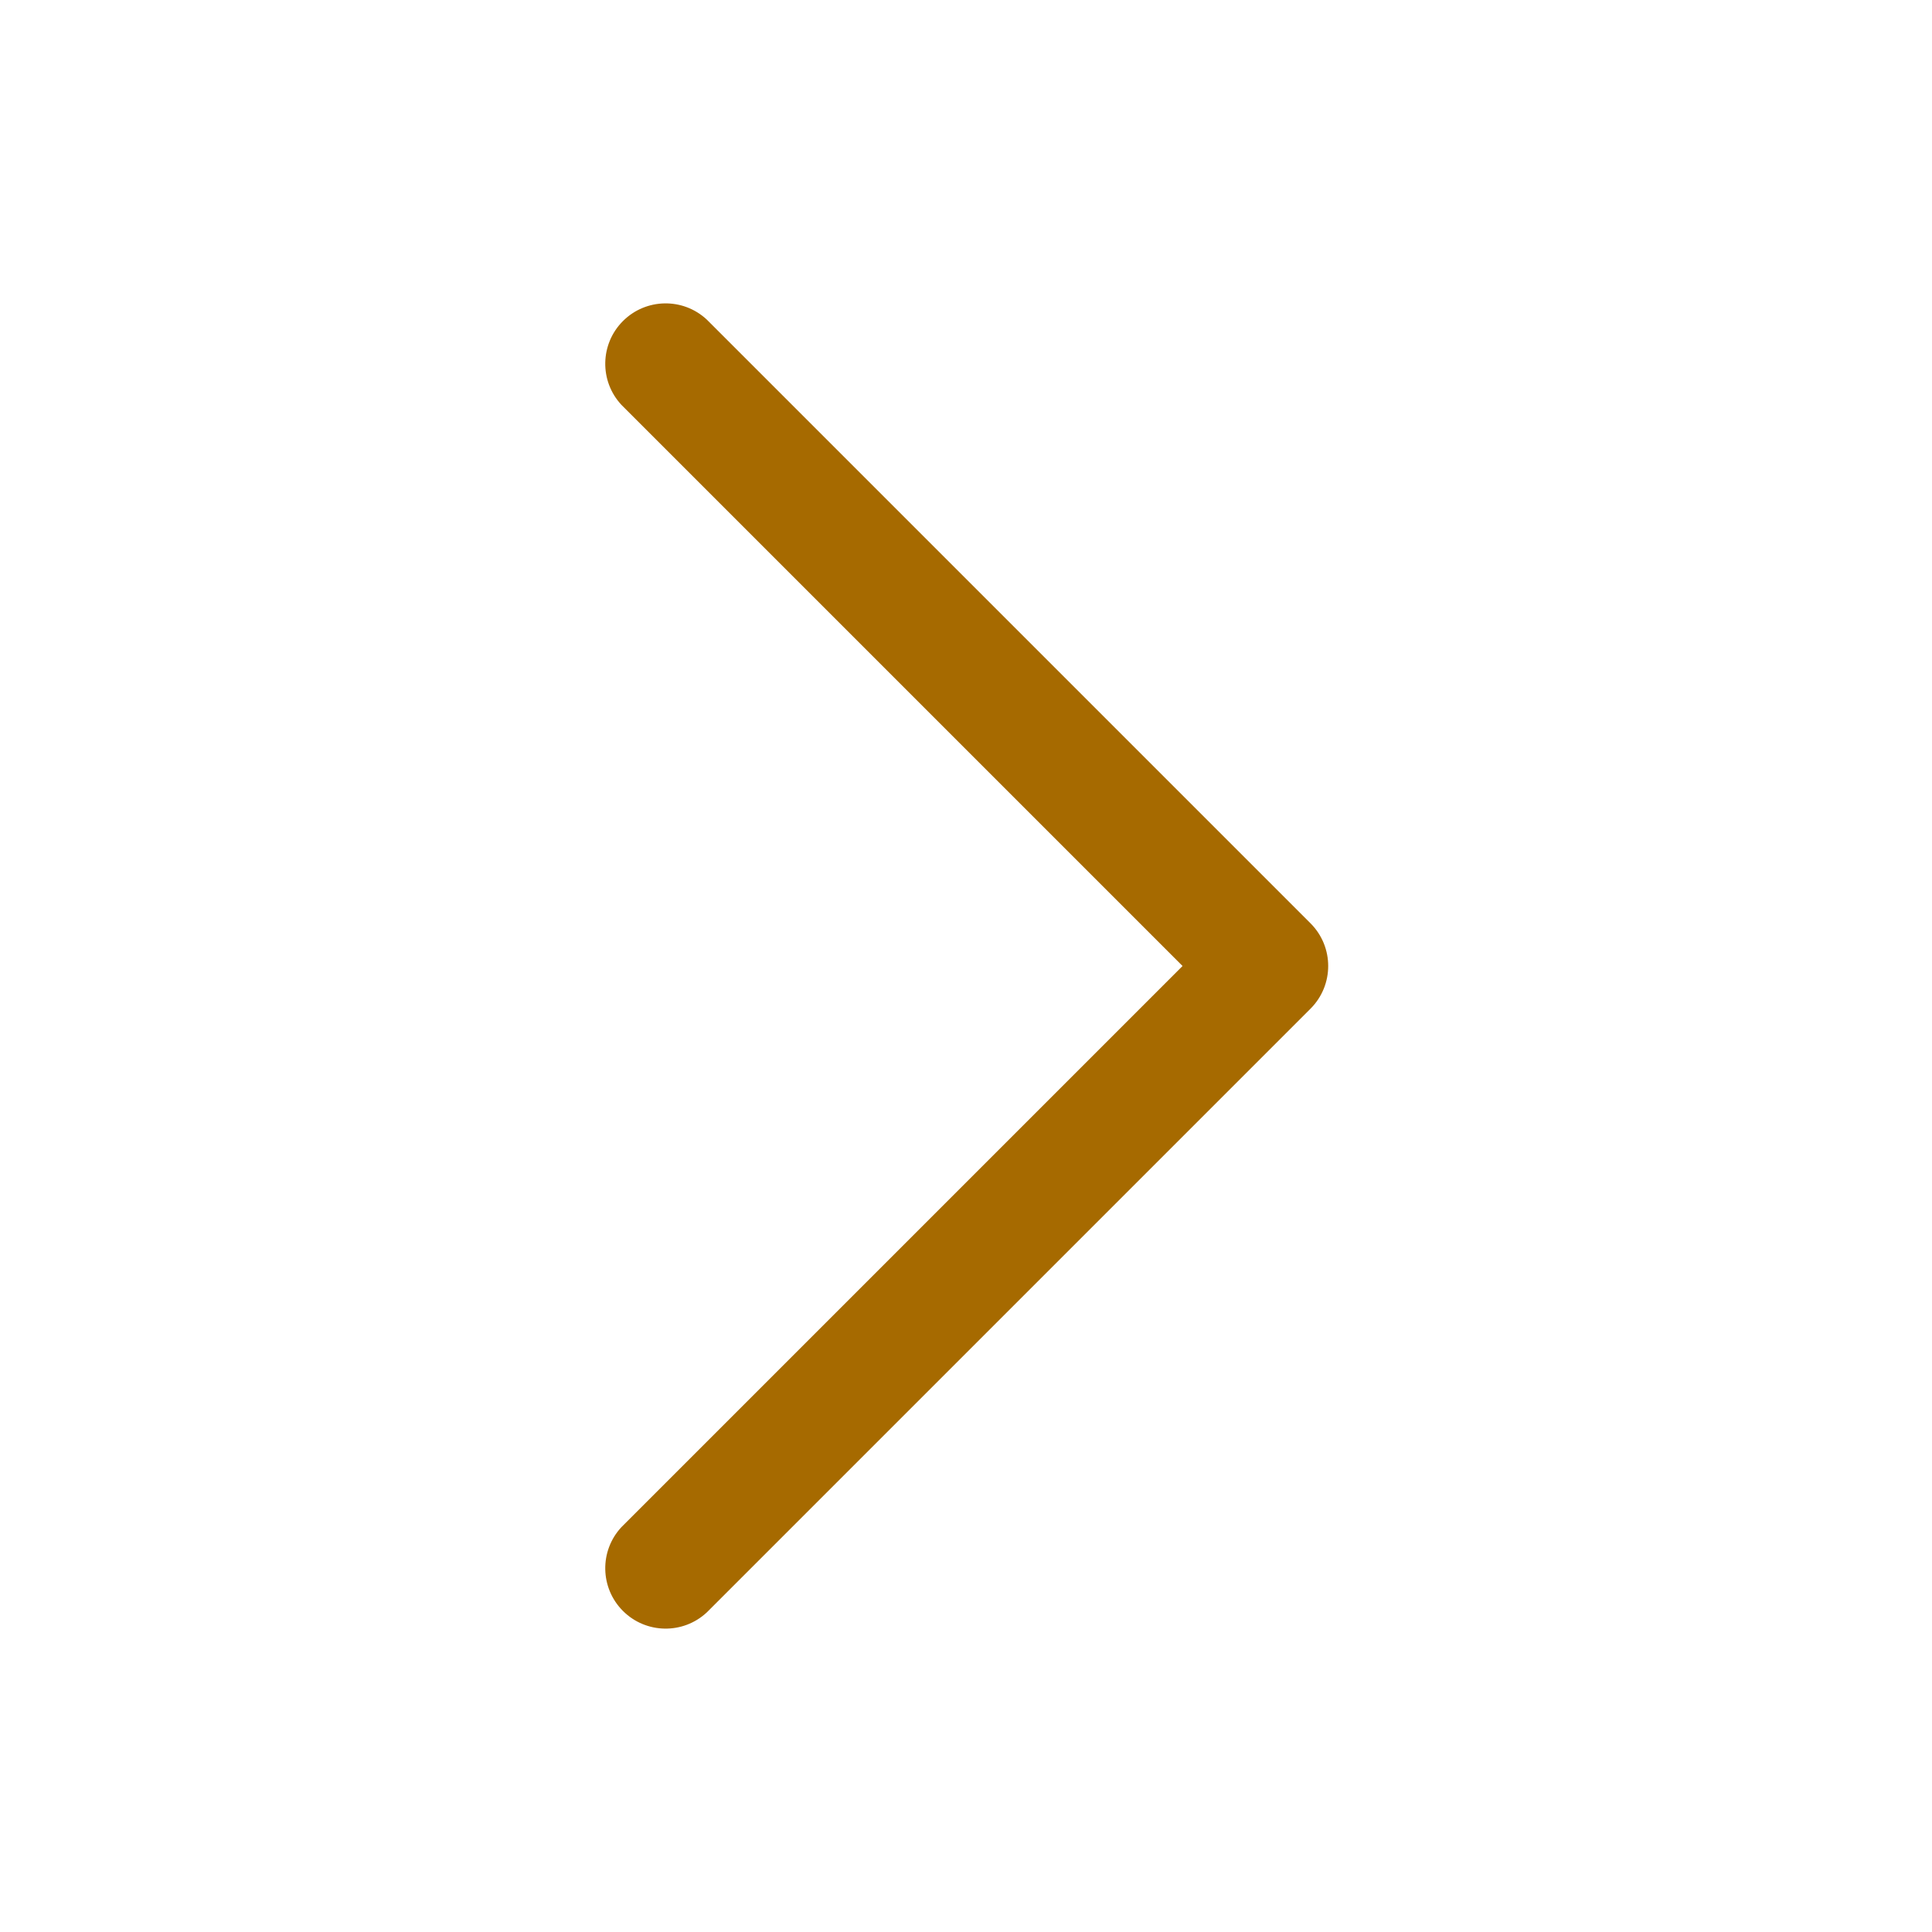
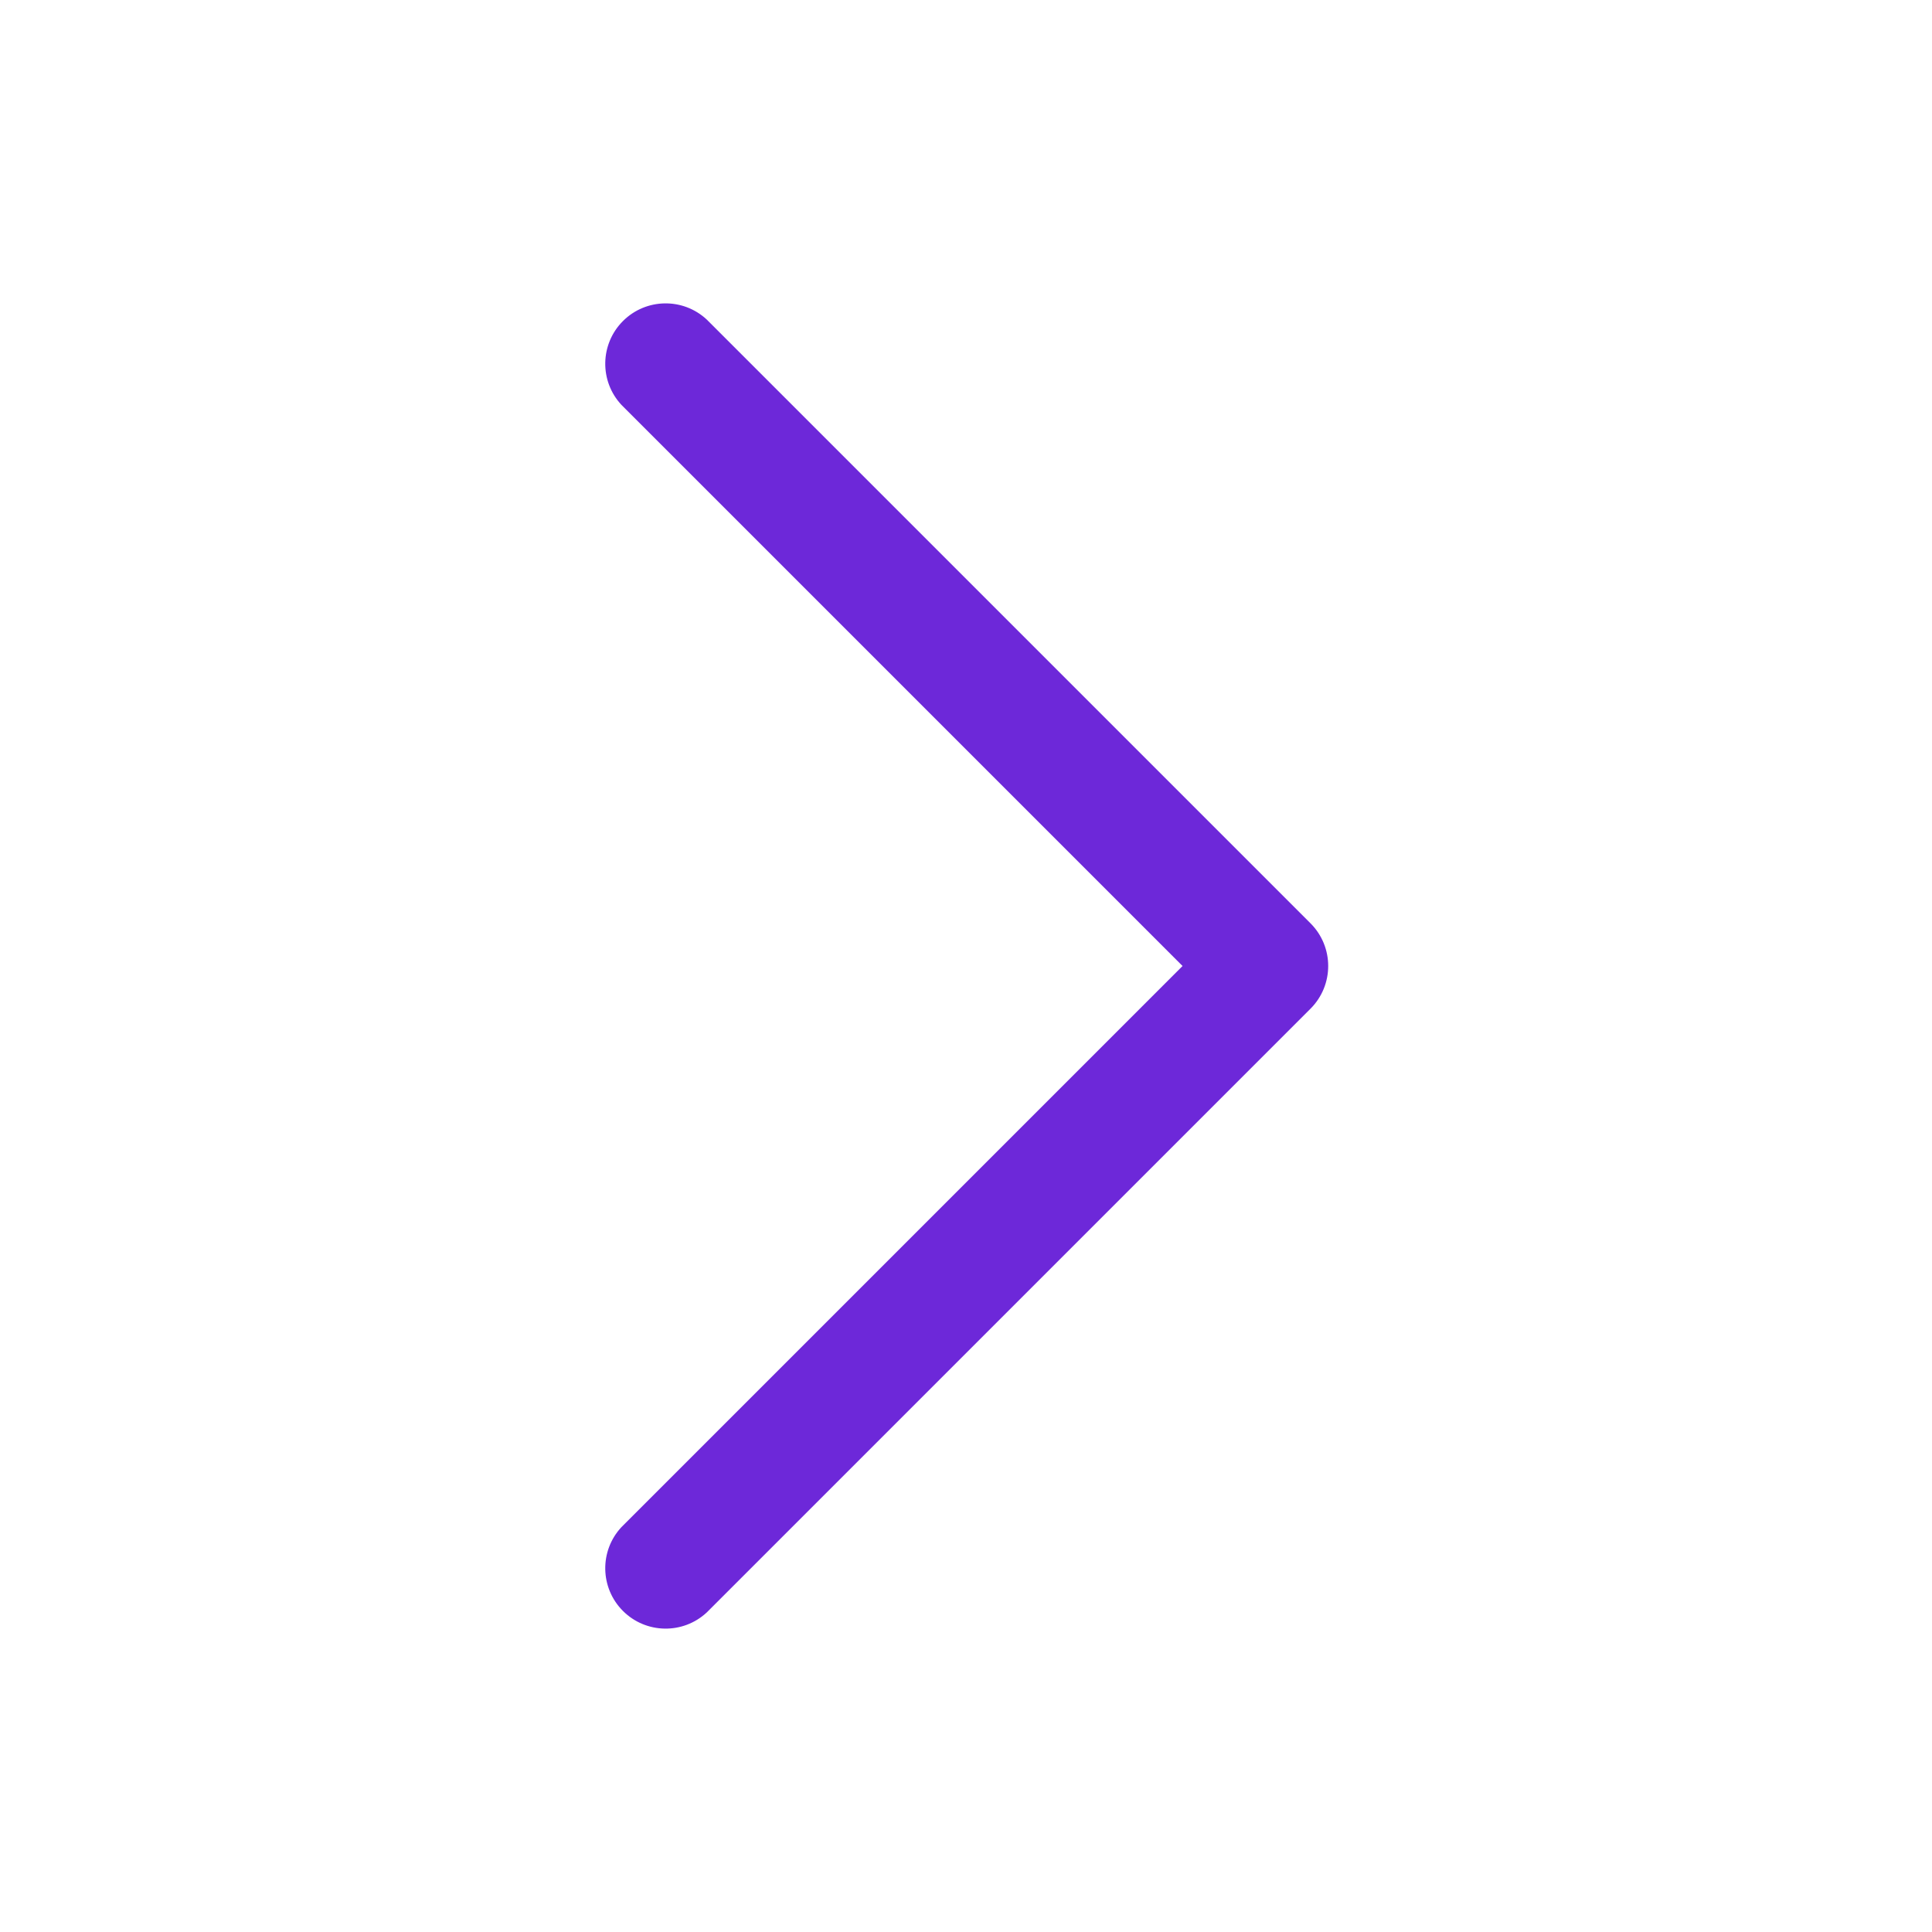
- <svg xmlns="http://www.w3.org/2000/svg" viewBox="0 0 24 24" fill="#A66A00" class="size-6">
+ <svg xmlns="http://www.w3.org/2000/svg" viewBox="0 0 24 24" fill="#6D28D9" class="size-6">
  <path fill-rule="evenodd" d="M16.28 11.47a.75.75 0 0 1 0 1.06l-7.5 7.5a.75.75 0 0 1-1.06-1.06L14.69 12 7.72 5.03a.75.75 0 0 1 1.06-1.06l7.5 7.5Z" clip-rule="evenodd" />
</svg>
